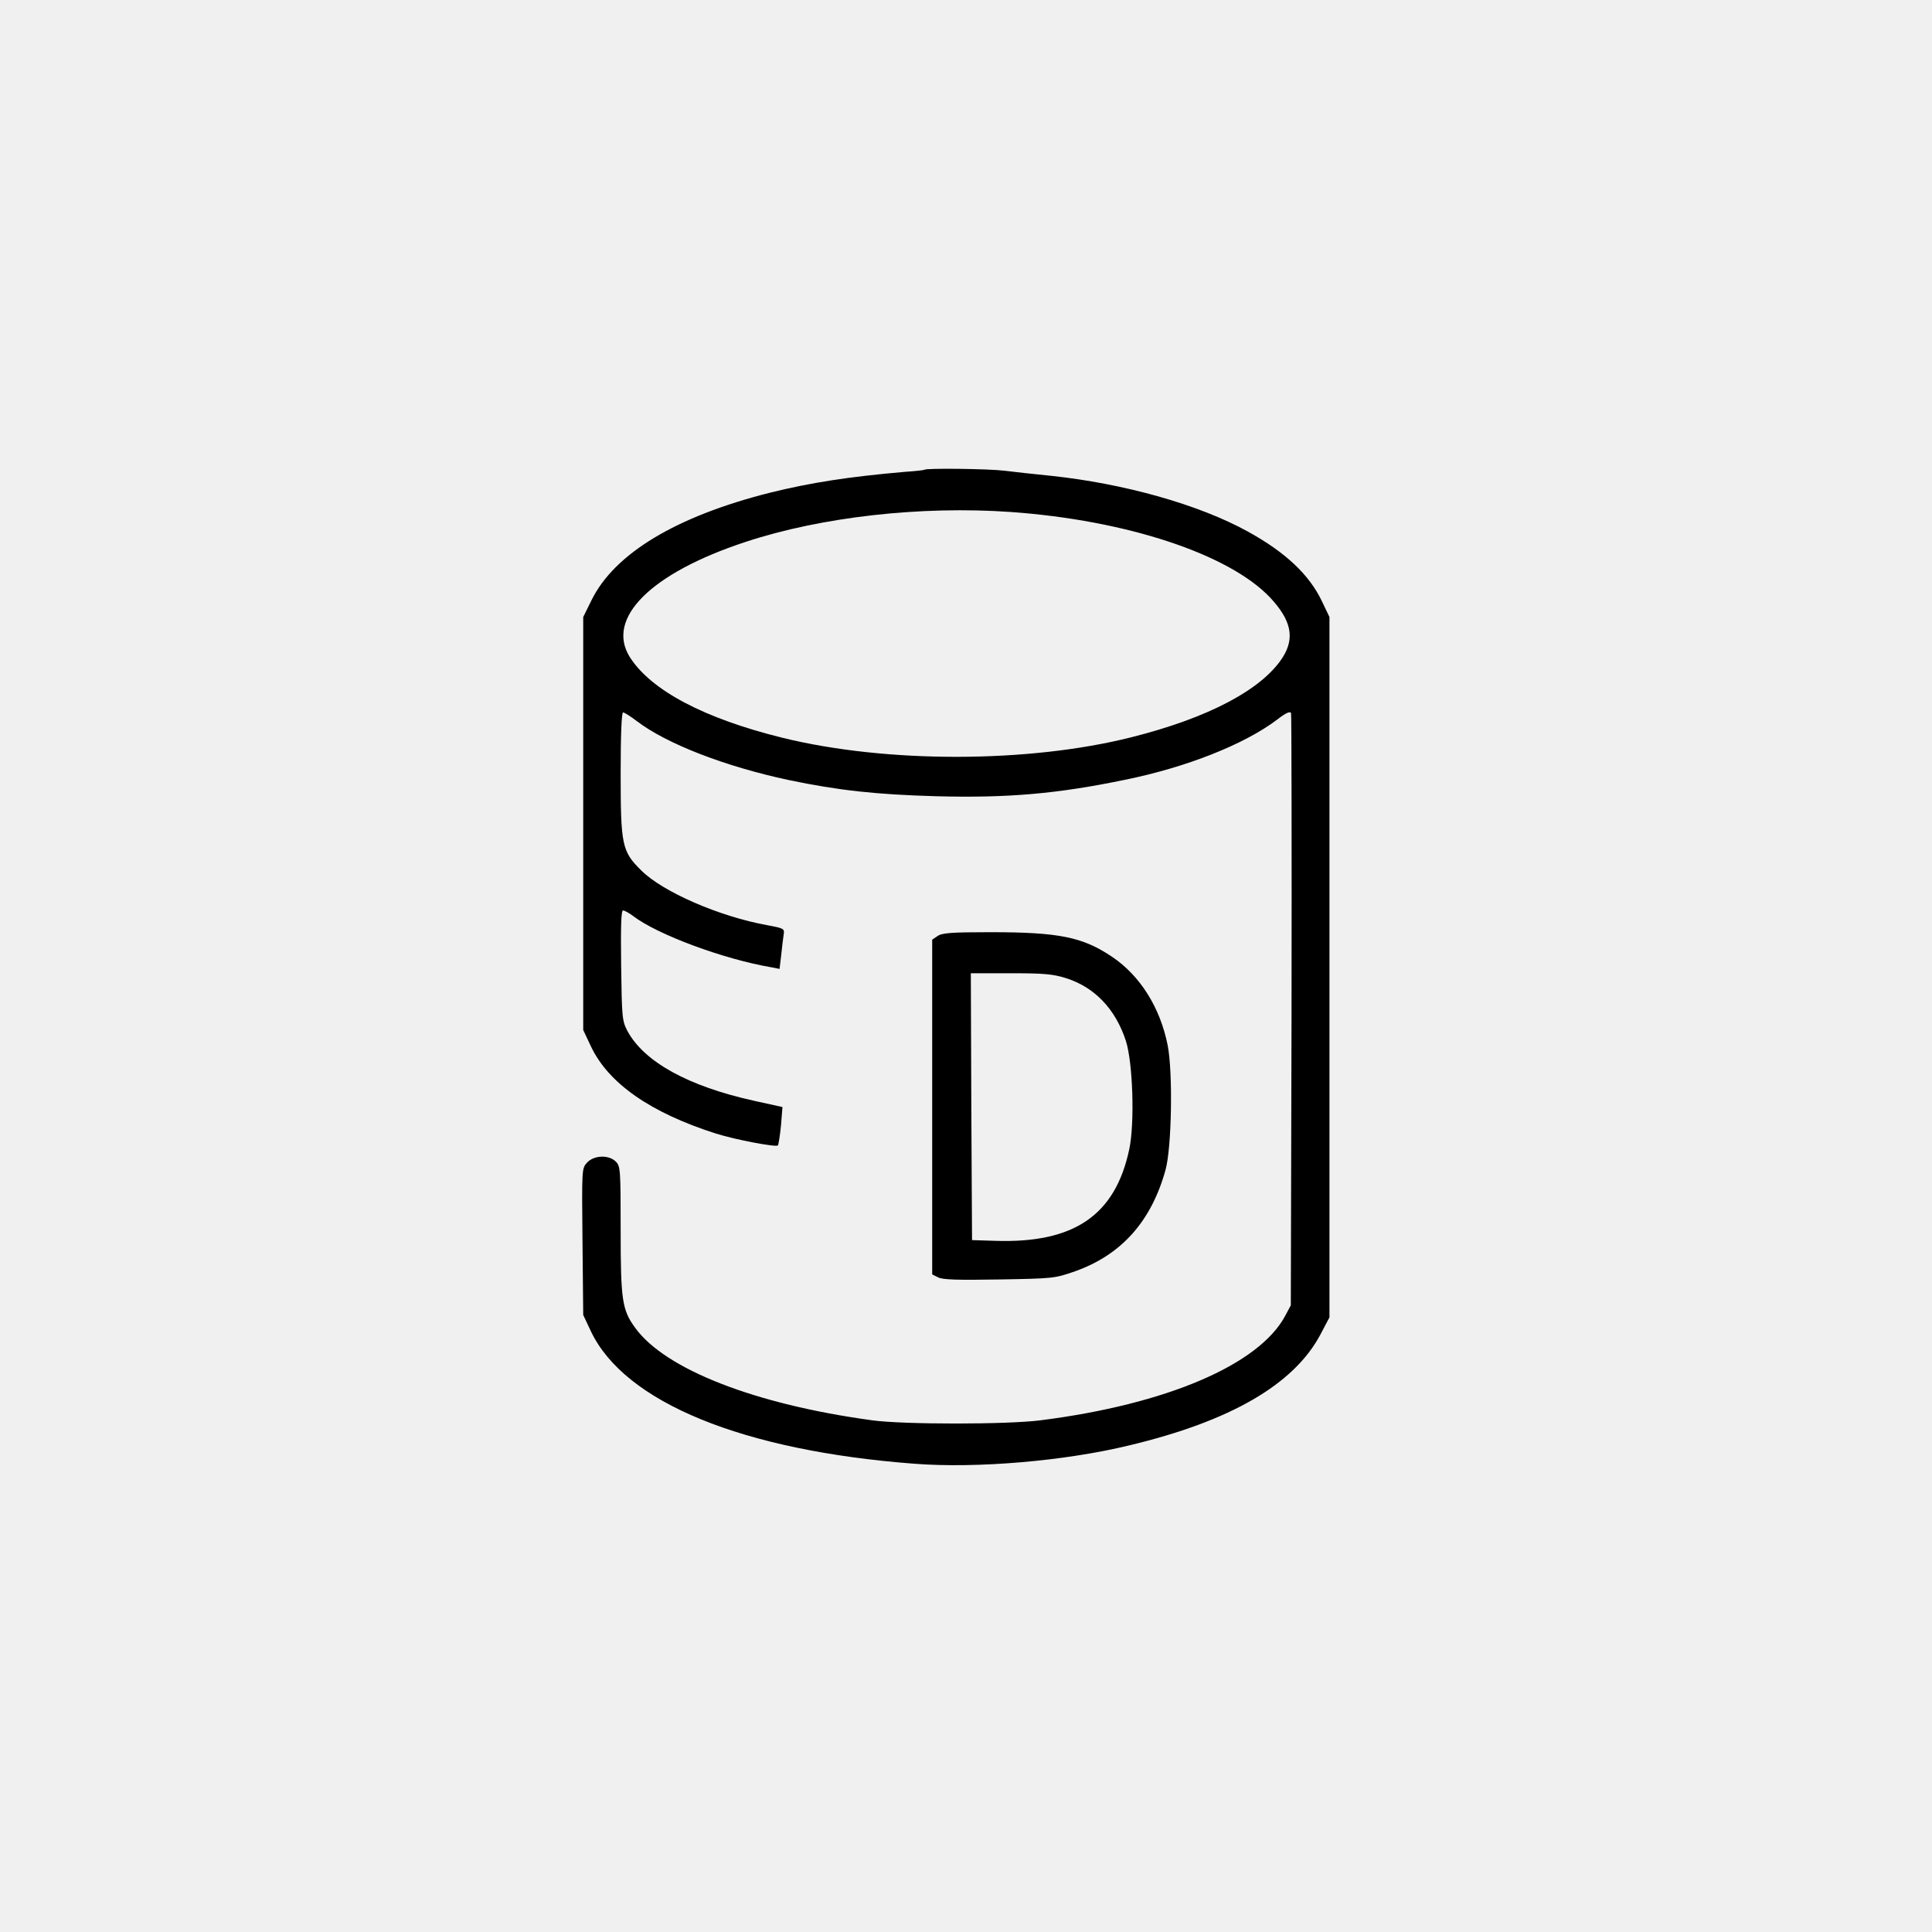
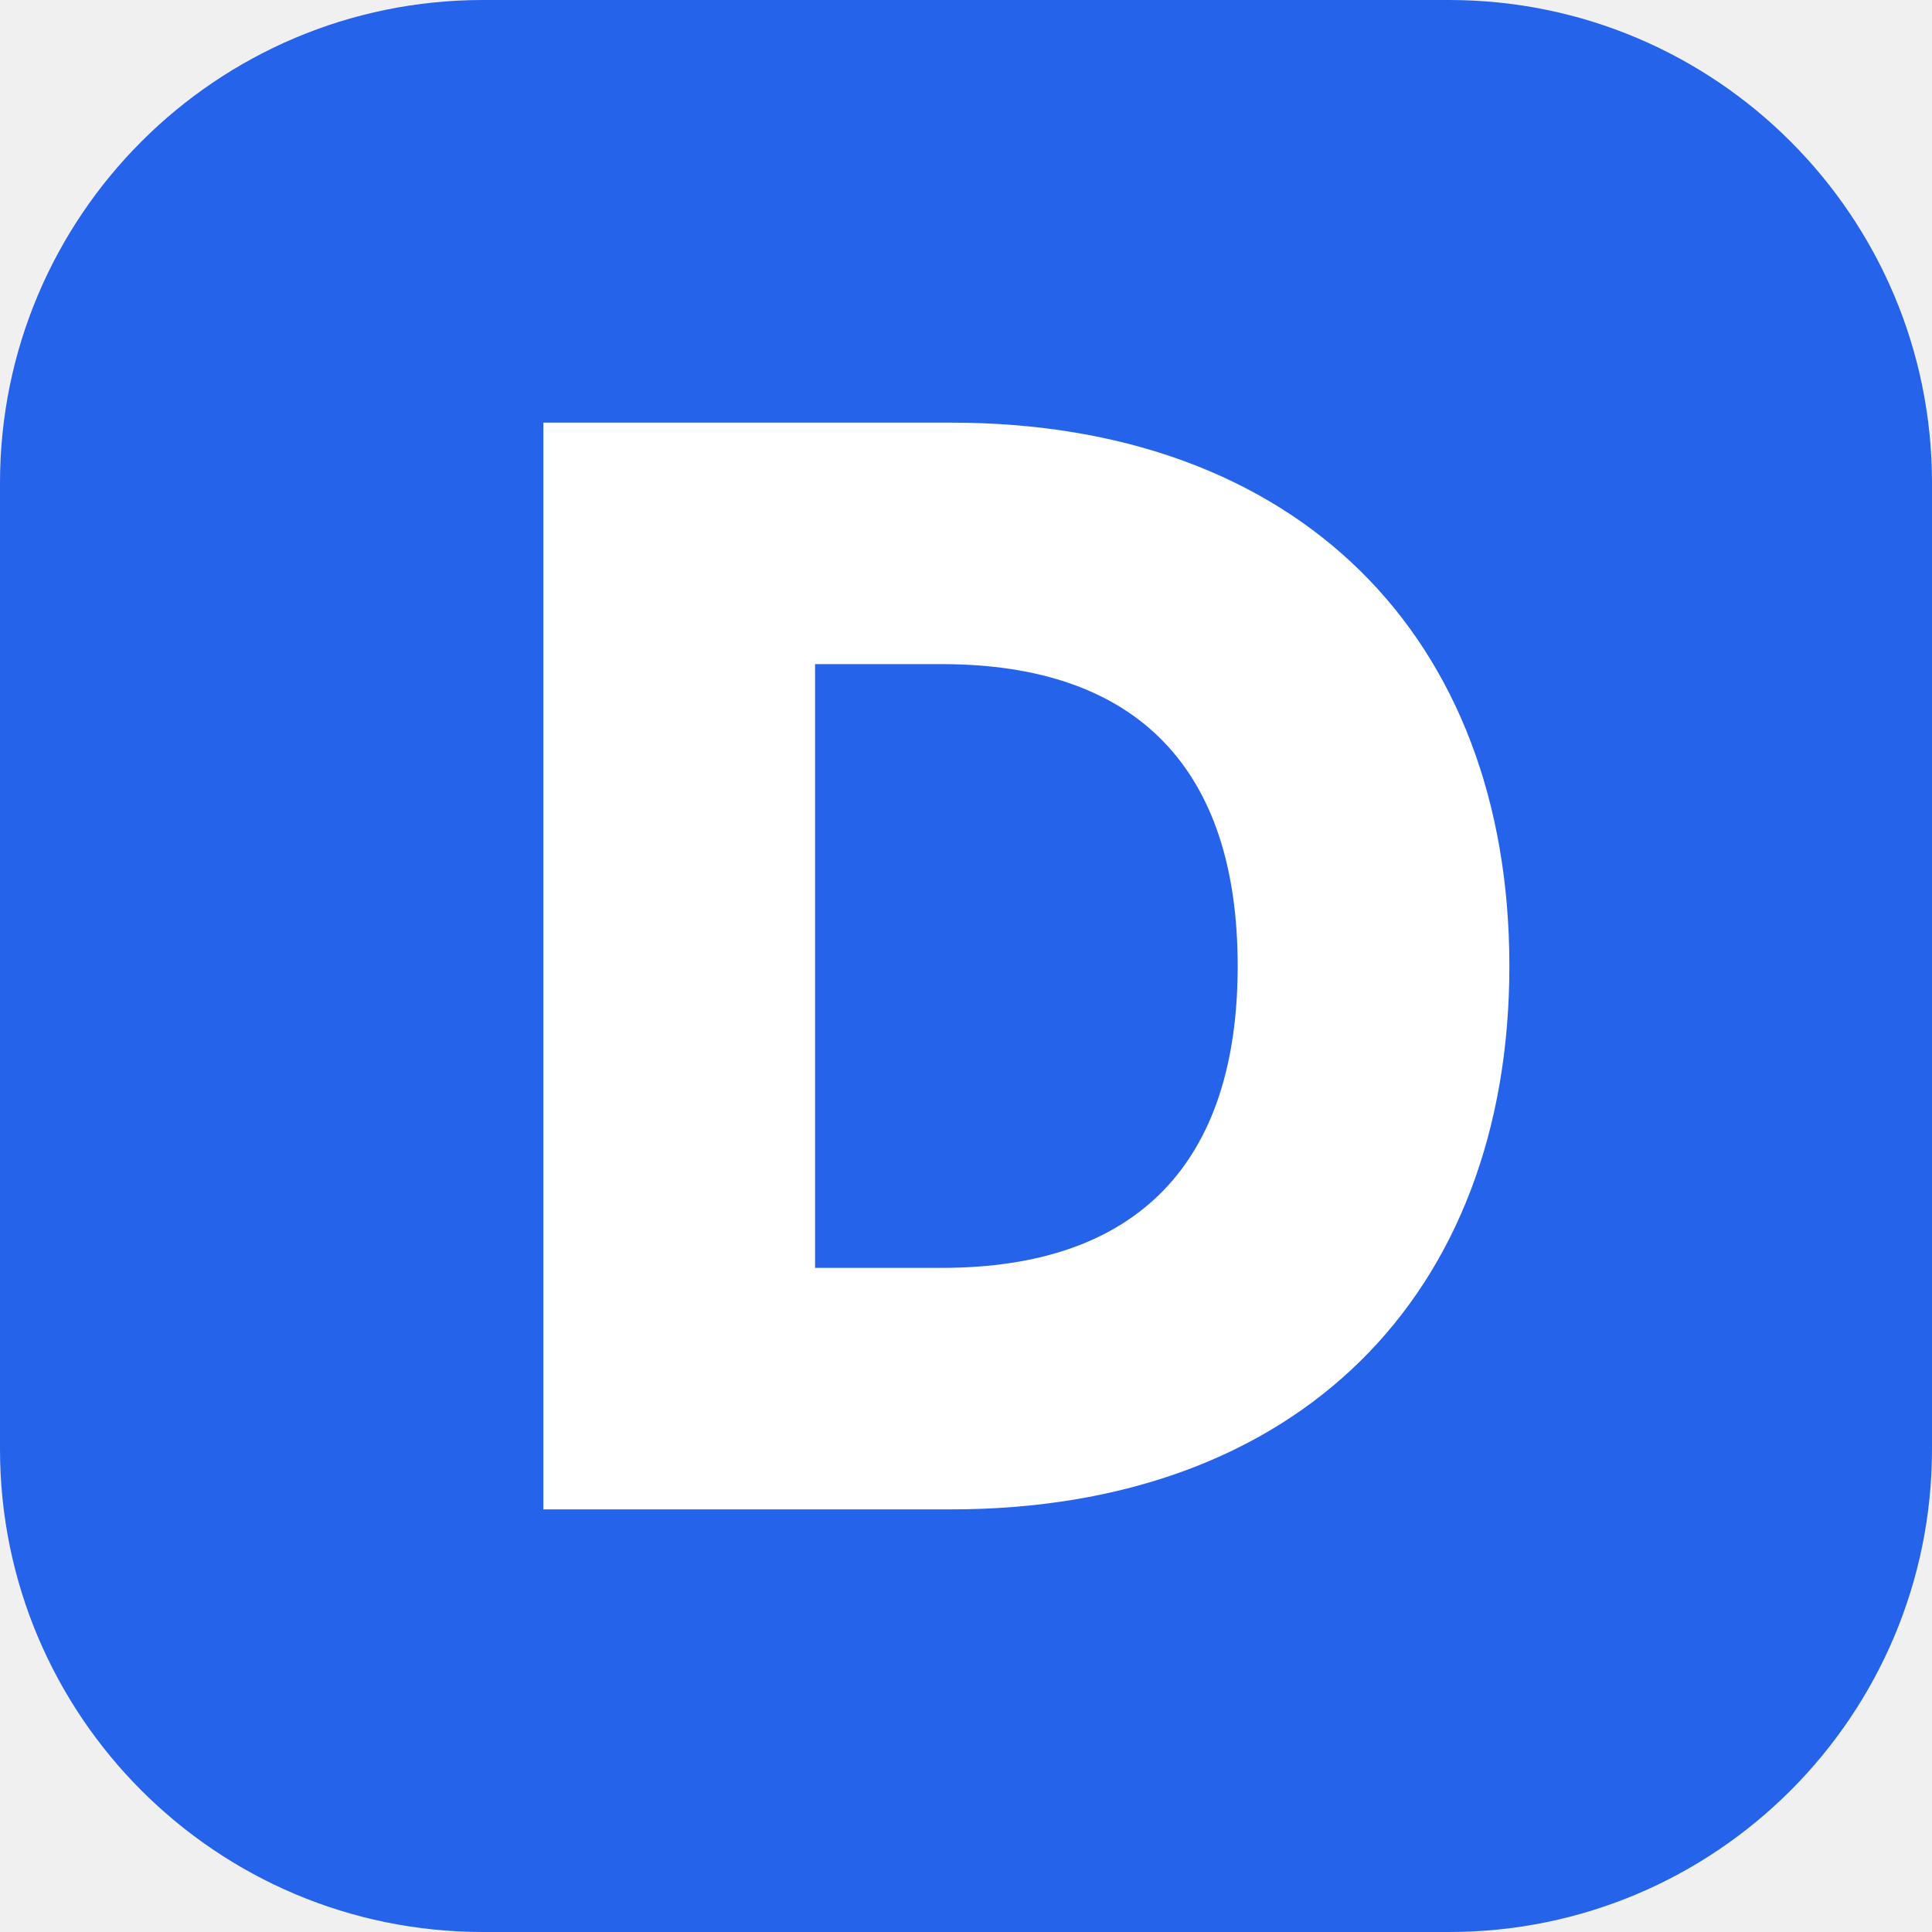
- <svg xmlns="http://www.w3.org/2000/svg" version="1.0" width="800" height="800" viewBox="0 0 800 800" preserveAspectRatio="xMidYMid meet">
-   <g transform="translate(0,800) scale(0.1,-0.1)" fill="#000000" stroke="none">
-     <path d="M3828 6055 c-2 -2 -39 -6 -83 -9 -230 -20 -386 -44 -556 -86 -389 -98 -645 -252 -740 -446 l-34 -69 0 -855 0 -855 32 -68 c73 -154 248 -275 518 -361 79 -25 248 -57 256 -49 3 5 9 42 13 84 l6 75 -118 26 c-272 60 -455 161 -524 289 -22 42 -23 56 -26 272 -2 164 0 227 8 227 6 0 26 -11 43 -24 100 -76 371 -177 569 -211 l36 -7 7 59 c3 32 8 69 10 83 4 25 1 26 -68 39 -199 36 -433 138 -522 227 -80 79 -85 104 -85 406 0 157 4 248 10 248 5 0 31 -16 57 -36 123 -94 366 -188 629 -244 206 -43 362 -60 609 -67 297 -8 503 10 783 68 256 52 495 147 630 249 36 28 54 36 58 27 2 -7 3 -561 2 -1232 l-3 -1220 -23 -43 c-108 -203 -492 -367 -1012 -433 -137 -18 -573 -18 -700 0 -484 66 -856 211 -980 383 -54 74 -60 114 -60 405 0 250 -1 264 -20 283 -29 29 -90 27 -119 -4 -22 -24 -22 -25 -19 -327 l3 -304 32 -68 c140 -294 628 -494 1339 -548 258 -20 623 11 890 76 419 100 681 252 791 458 l38 72 0 1450 0 1450 -31 65 c-53 111 -151 203 -307 289 -203 112 -513 199 -817 231 -63 6 -150 16 -192 21 -65 8 -322 11 -330 4z m357 -175 c479 -34 903 -174 1074 -354 88 -94 103 -167 53 -247 -85 -134 -309 -252 -628 -332 -425 -107 -1013 -108 -1444 -2 -324 80 -544 196 -632 334 -101 161 87 348 479 477 315 104 727 150 1098 124z" />
-     <path d="M3882 4124 l-22 -15 0 -693 0 -693 24 -12 c17 -10 81 -12 252 -9 225 4 230 4 316 34 191 68 315 206 374 419 26 92 31 407 9 517 -31 156 -114 288 -230 366 -122 82 -219 102 -504 102 -162 0 -200 -3 -219 -16z m531 -174 c119 -37 206 -128 249 -260 29 -90 37 -341 14 -449 -58 -273 -228 -390 -556 -379 l-95 3 -3 553 -2 552 164 0 c136 0 175 -3 229 -20z" />
-   </g>
+ <svg xmlns="http://www.w3.org/2000/svg" viewBox="0 0 64 64" role="img" aria-label="DBMS">
+   <rect width="64" height="64" rx="16" fill="#2563eb" />
+   <path fill="#ffffff" d="M18 14h13.5C43 14 50 21.1 50 32s-7 18-18.5 18H18V14Zm9 8v20h4.2C37.7 42 41 38.5 41 32s-3.3-10-9.8-10H27Z" />
</svg>
